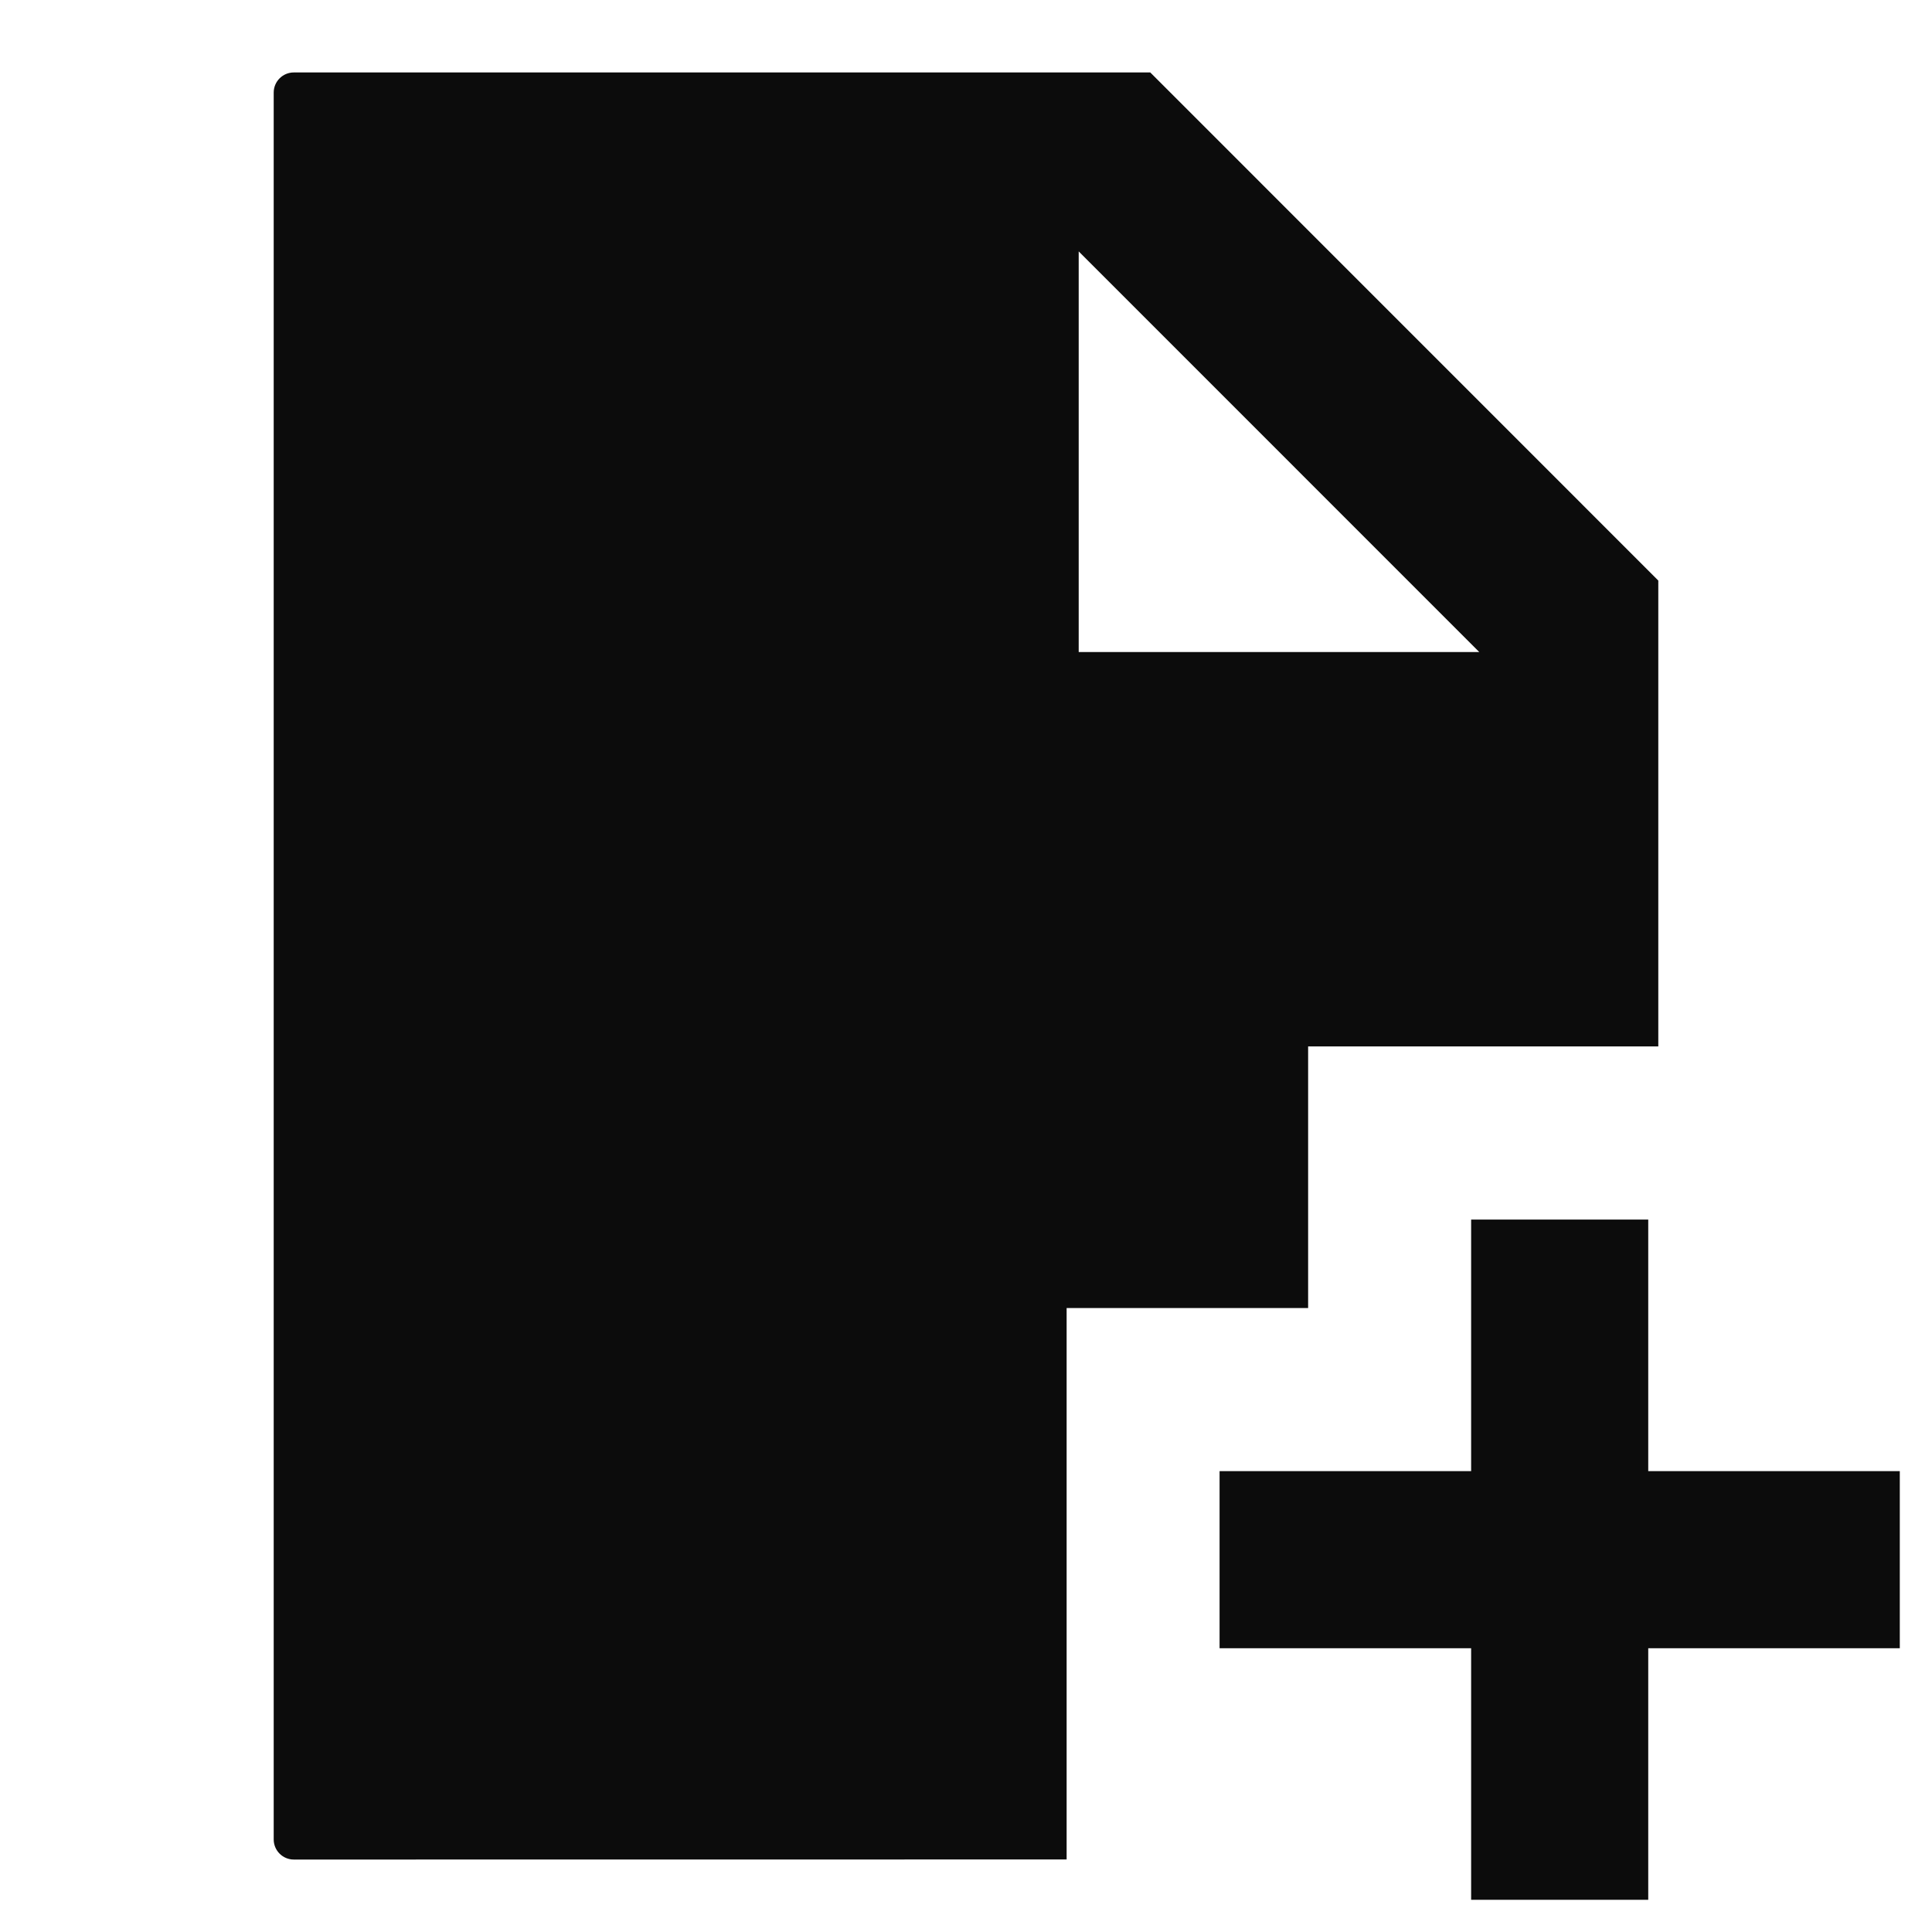
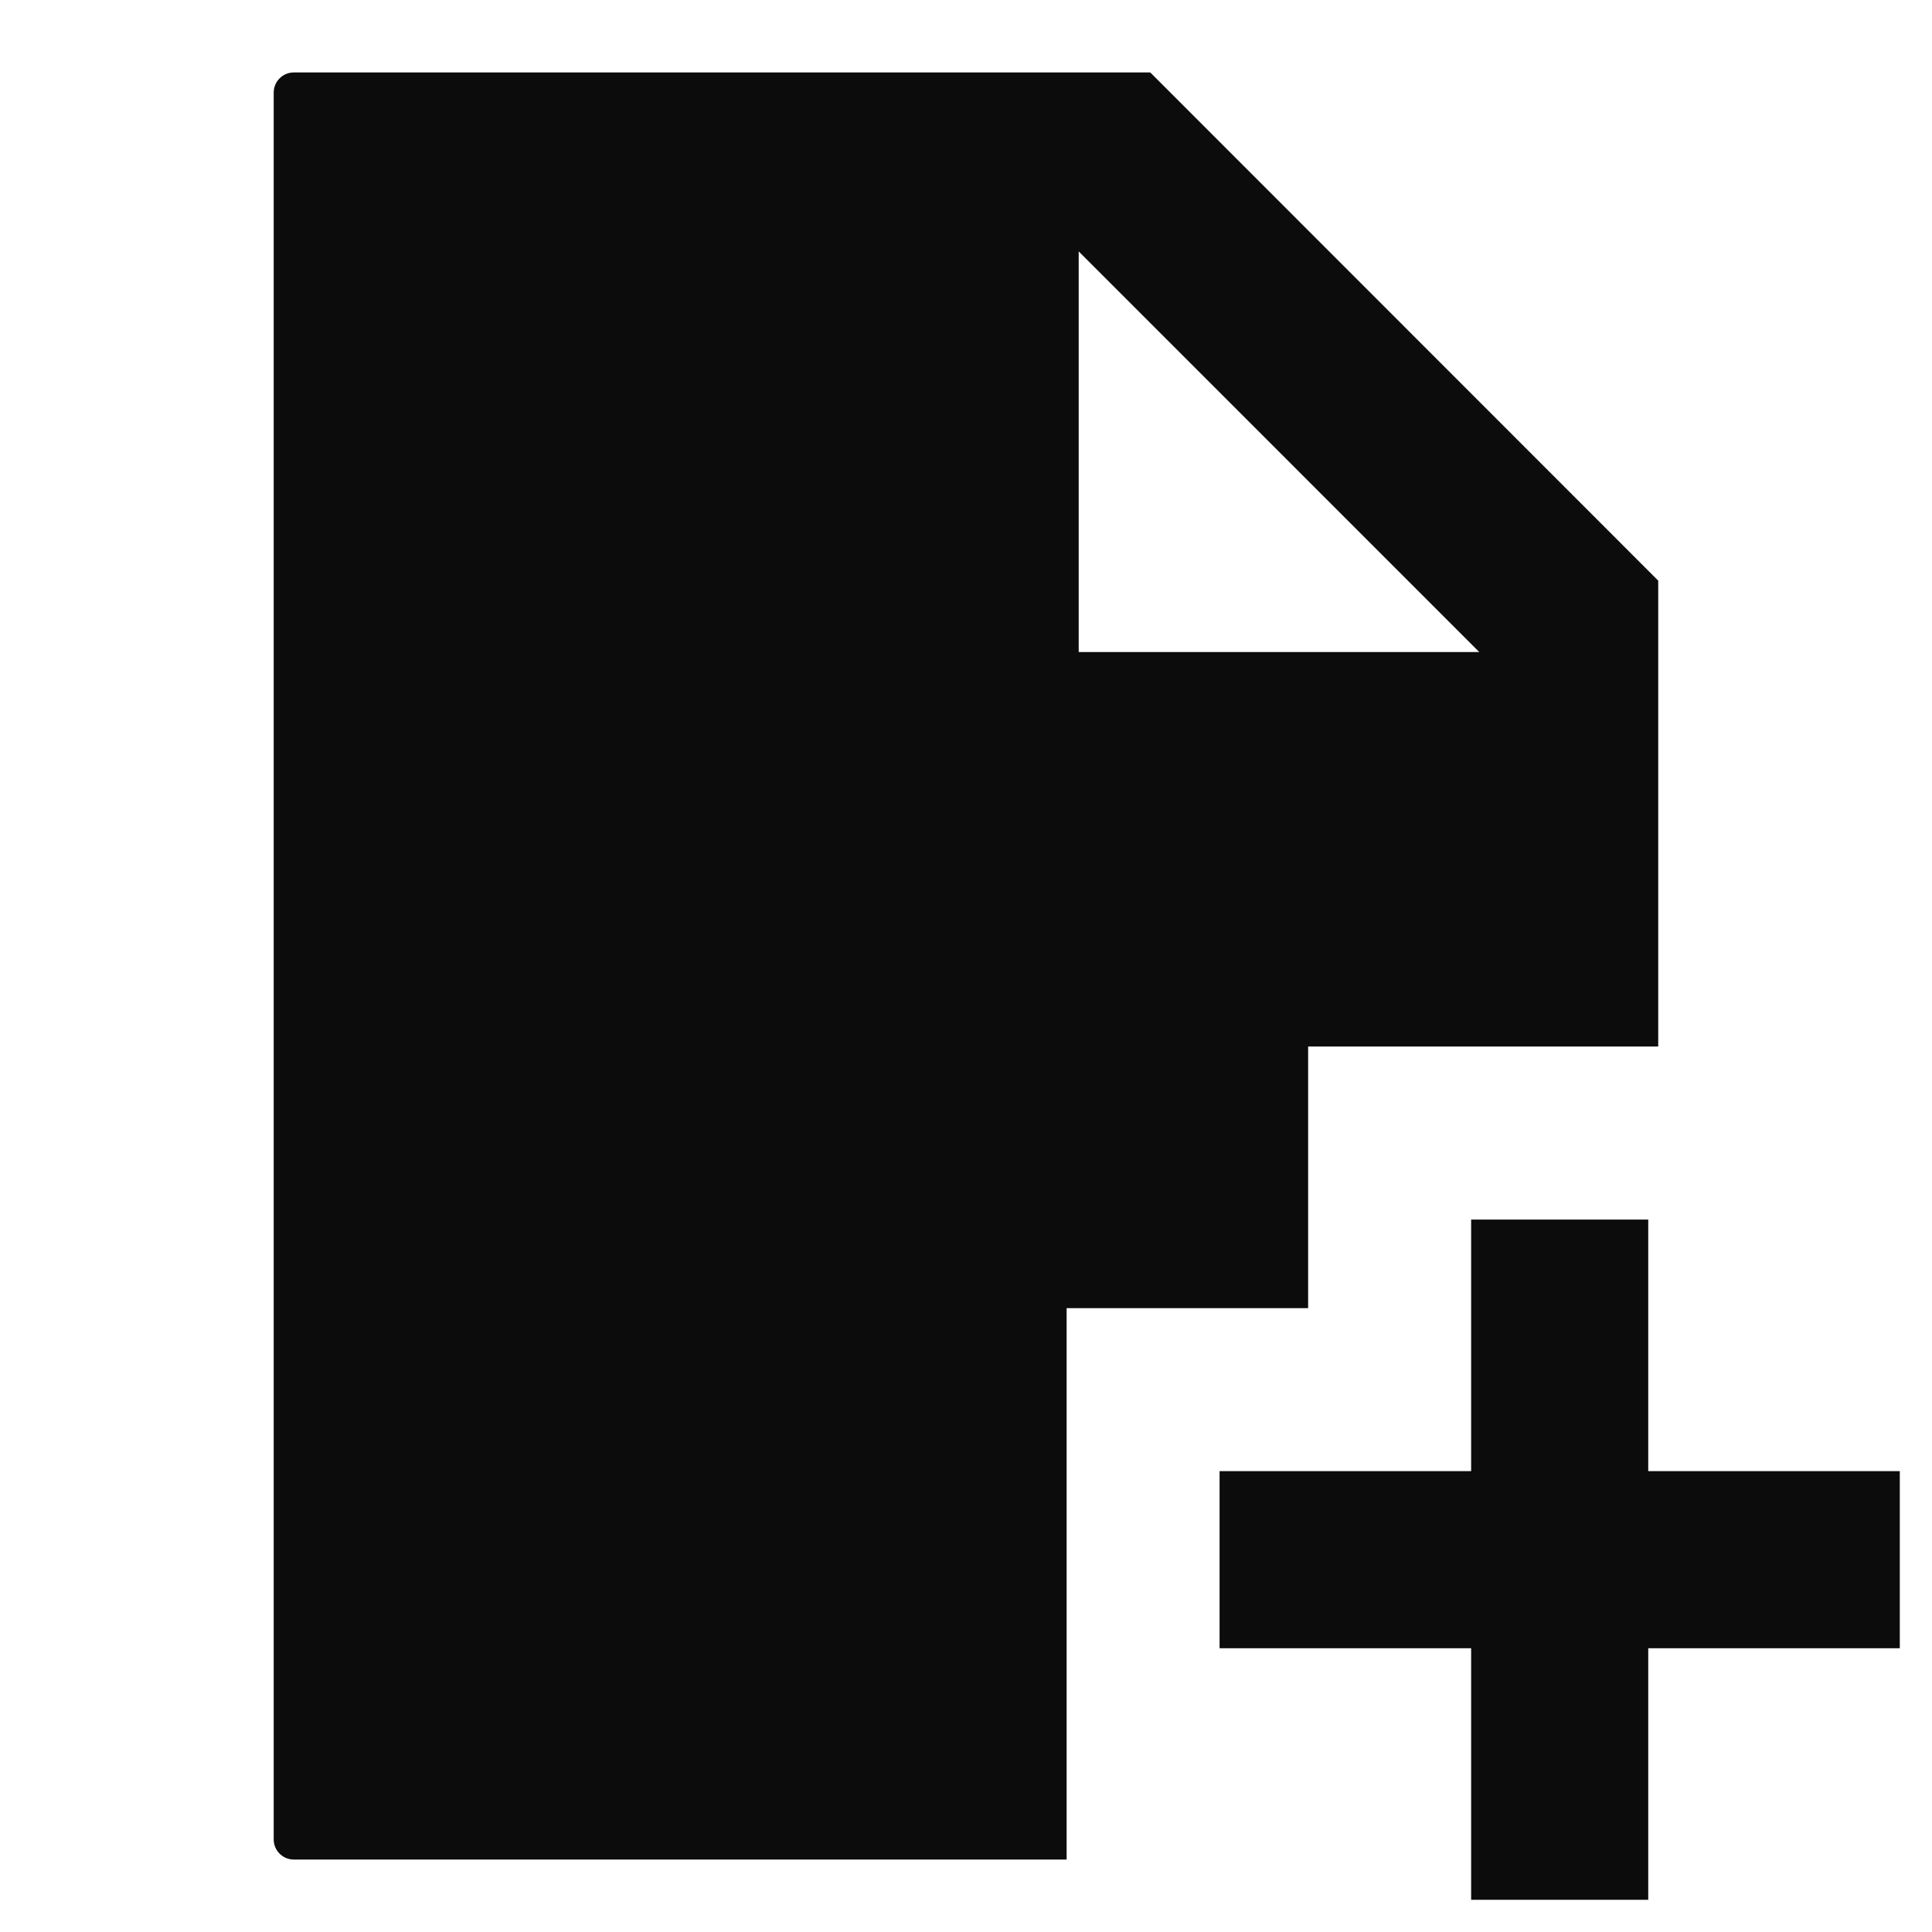
- <svg xmlns="http://www.w3.org/2000/svg" fill="none" height="24" viewBox="0 0 24 24" width="24">
+ <svg xmlns="http://www.w3.org/2000/svg" width="24" height="24" fill="none">
  <g fill="#0c0c0c">
-     <path clip-rule="evenodd" d="m3.65 23.1c-.138 0-.25-.112-.25-.25v-21.7c0-.138.112-.25.25-.25h10.639l6.311 6.312v5.787h-4.35v3.25h-3v6.85zm9.75-19.977v4.977h4.976z" fill-rule="evenodd" />
-     <path d="m18.275 20.475v3.125h2.2v-3.125h3.125v-2.2h-3.125v-3.125h-2.2v3.125h-3.125v2.2z" />
+     <path fill-rule="evenodd" d="M3.65 23.1a.25.25 0 0 1-.25-.25V1.15A.25.25 0 0 1 3.65.9h10.639l6.31 6.313V13H16.25v3.25h-3v6.85zM13.4 3.123V8.1h4.976z" clip-rule="evenodd" />
+     <path d="M18.275 20.475V23.6h2.2v-3.125H23.6v-2.2h-3.125V15.15h-2.2v3.125H15.15v2.2z" />
  </g>
</svg>
